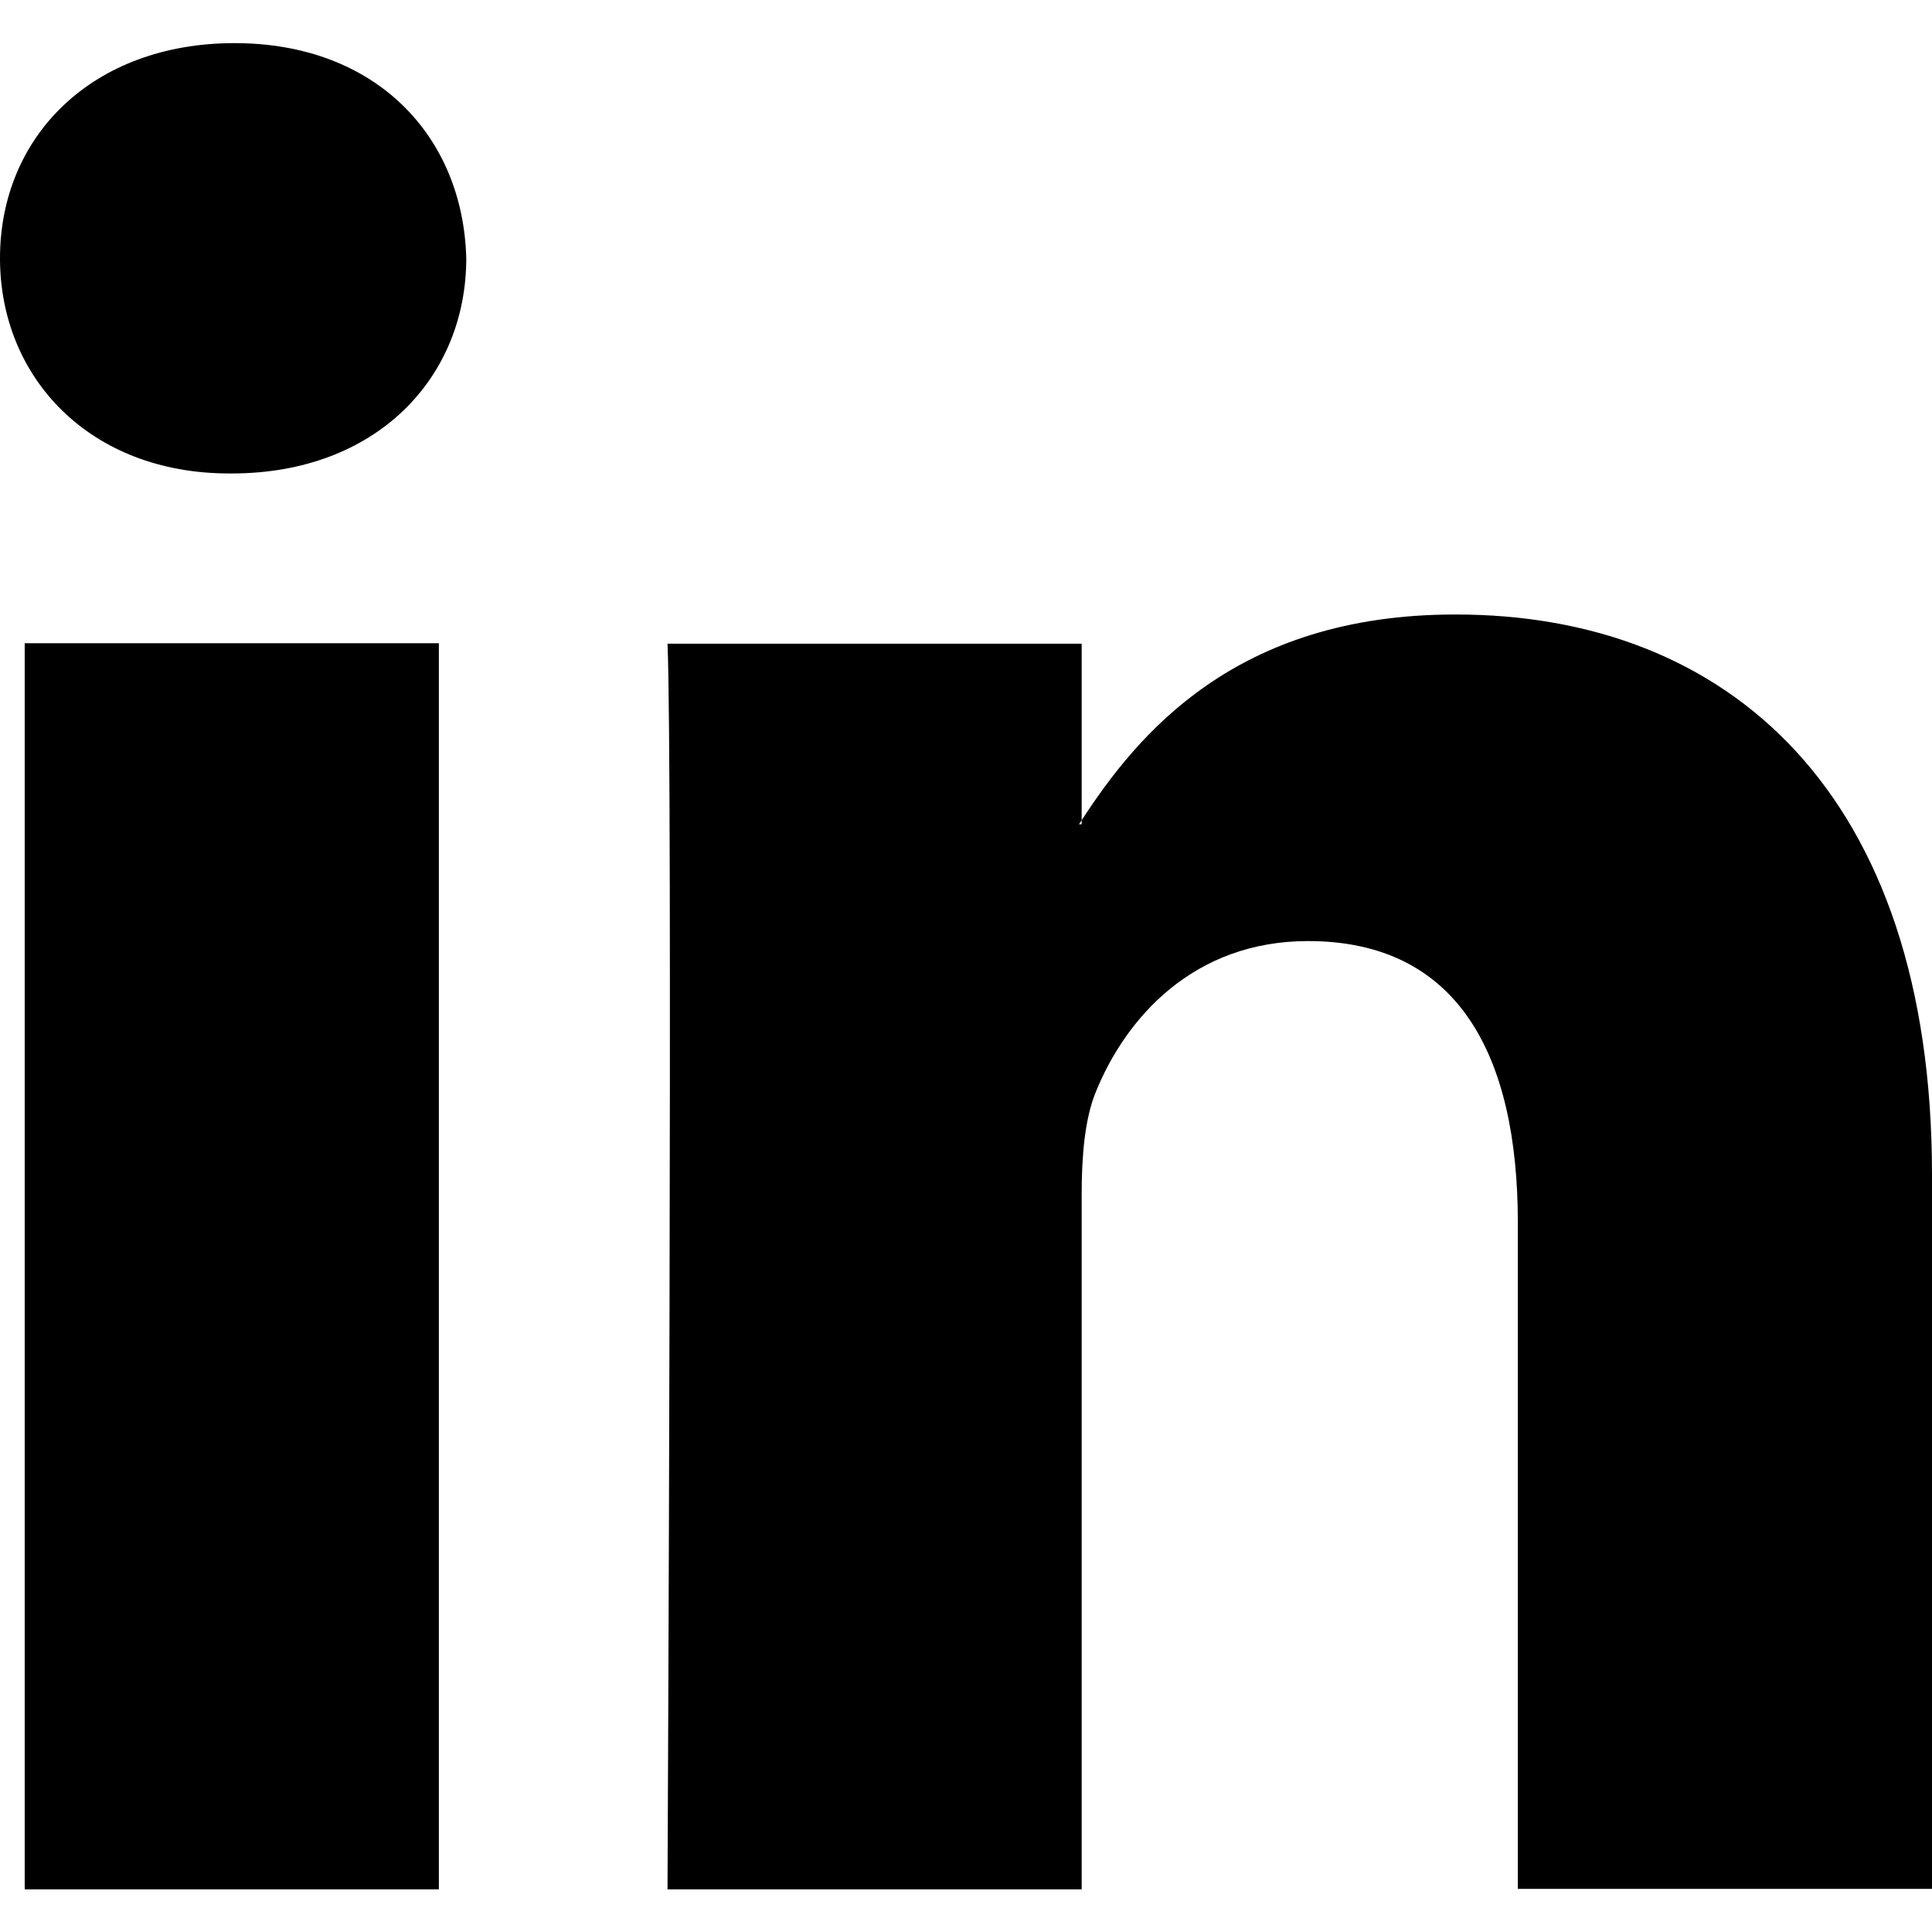
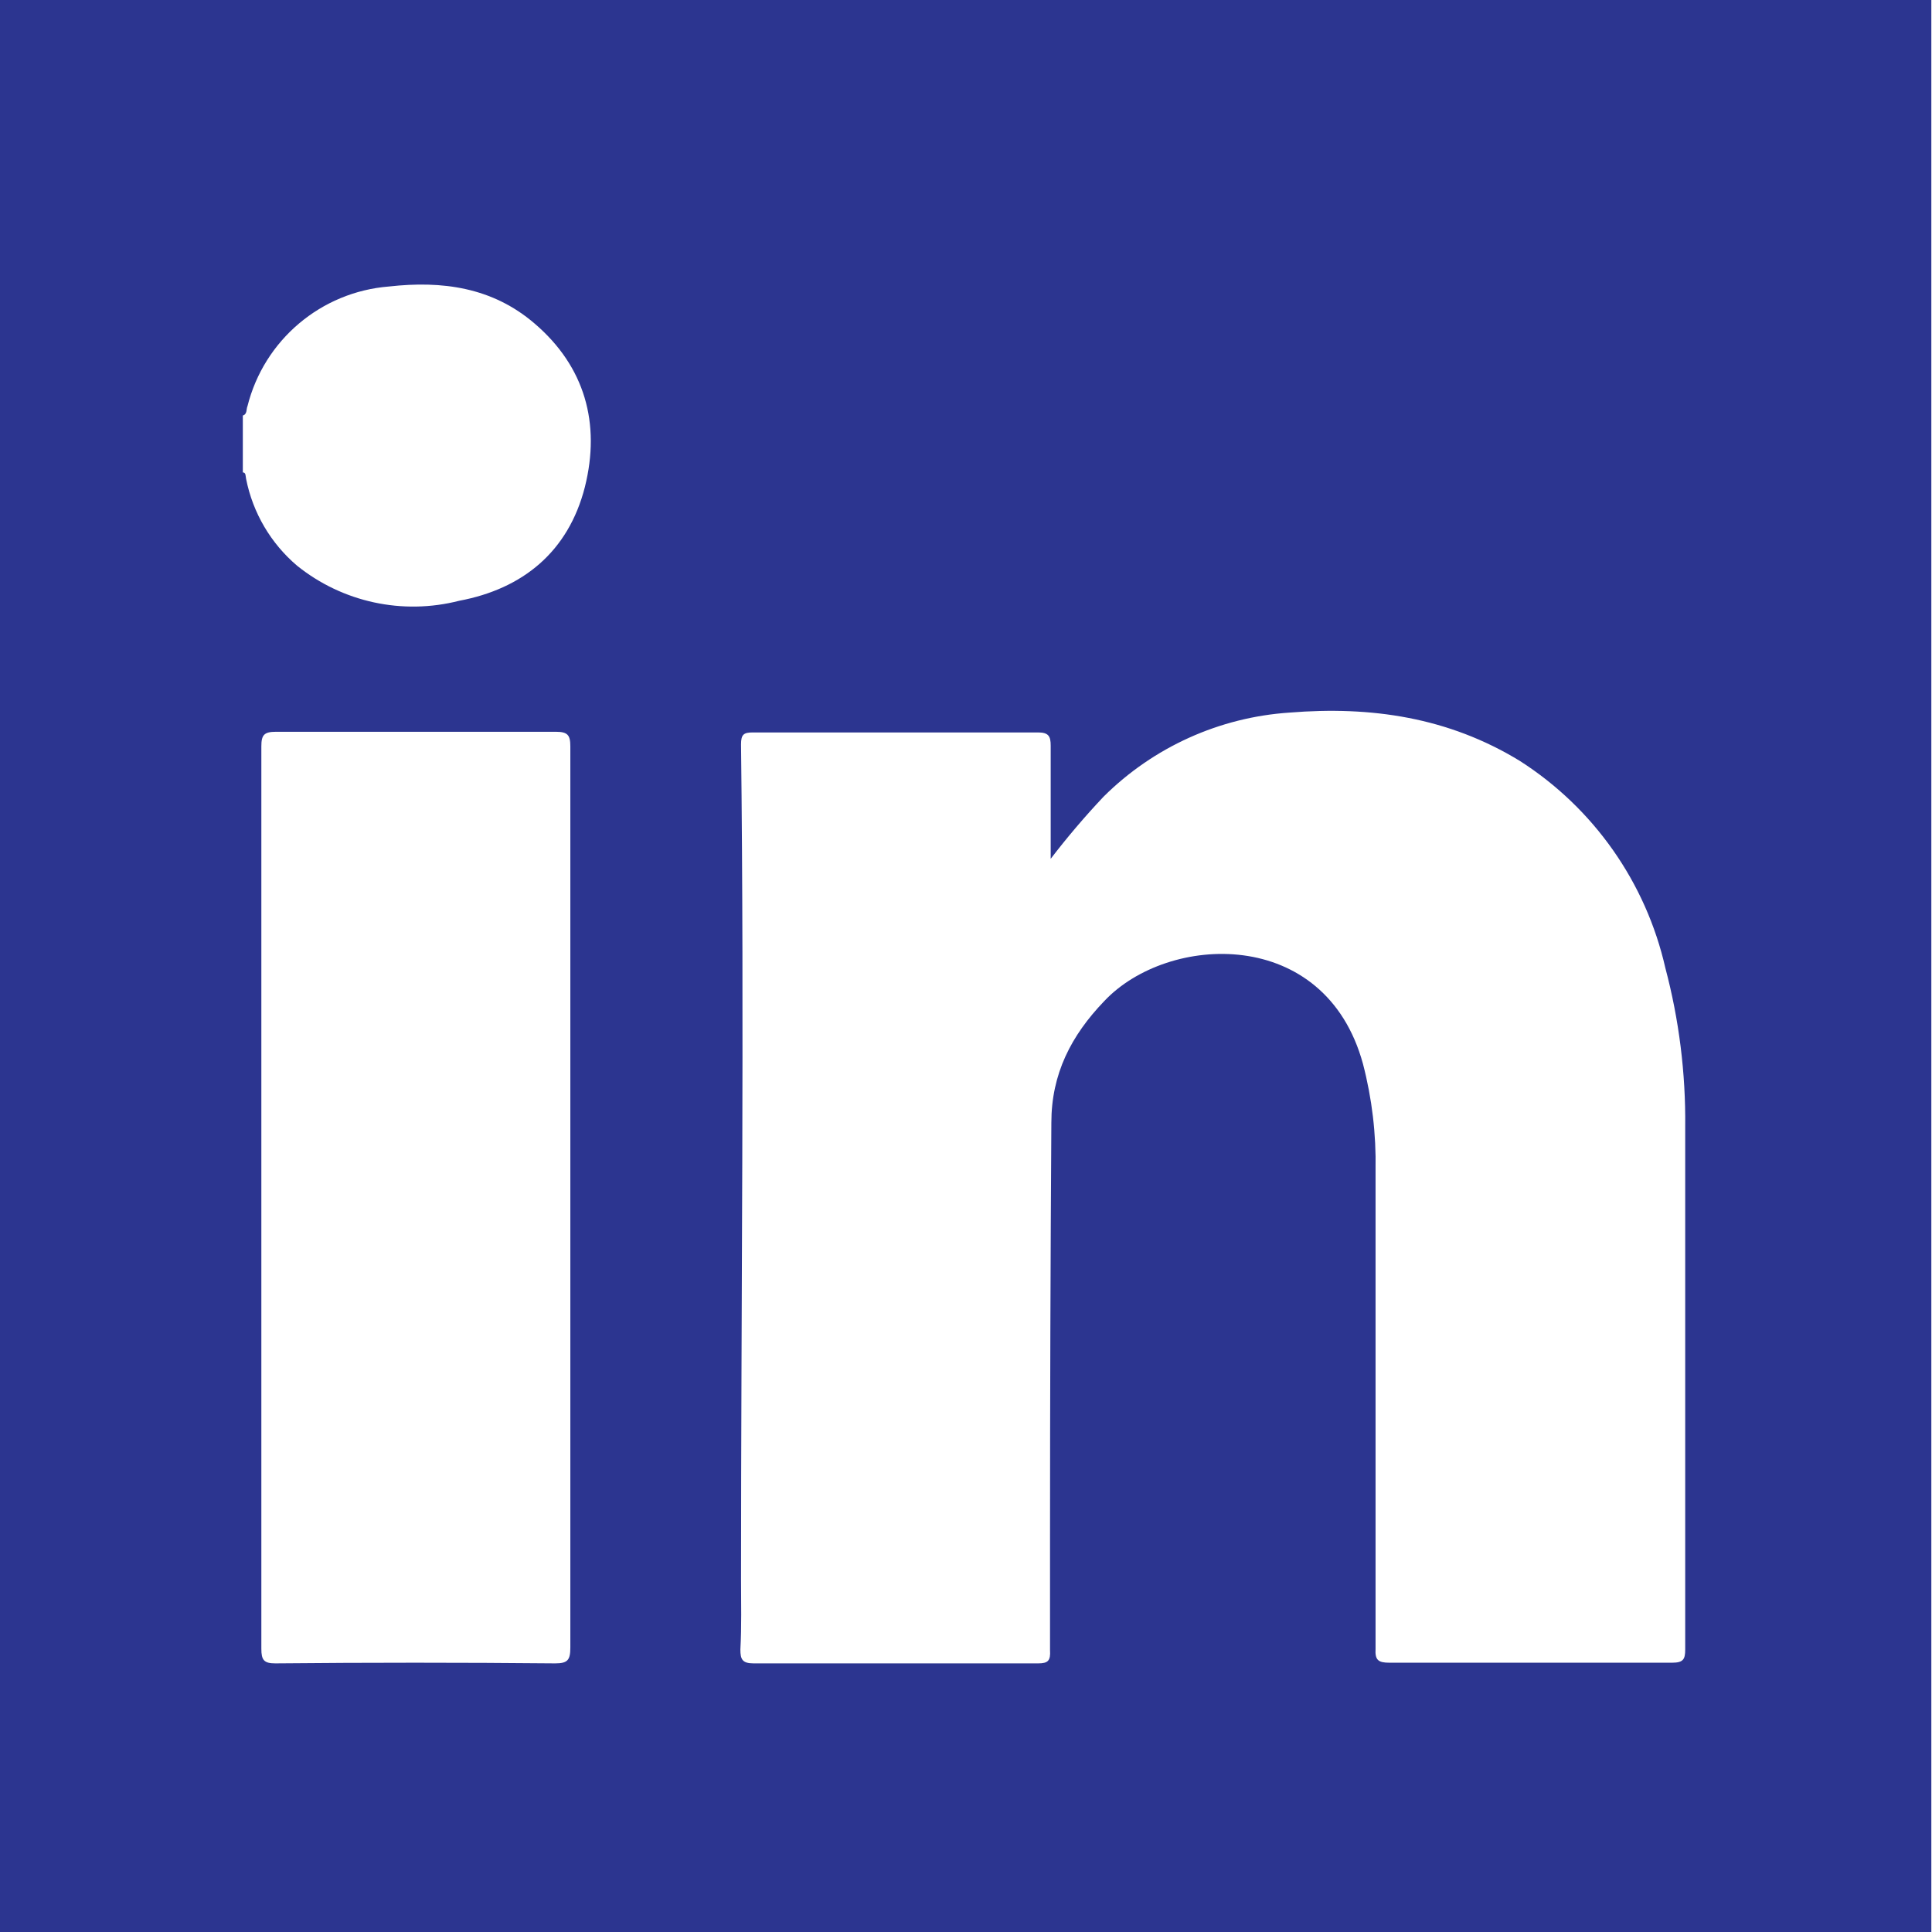
- <svg xmlns="http://www.w3.org/2000/svg" id="Capa_1" style="enable-background:new 0 0 430.1 430.1;" version="1.1" viewBox="0 0 430.1 430.1" xml:space="preserve">
-   <g>
-     <g>
-       <path d="M430.1,261.5v159h-92.2V272.2c0-37.3-13.3-62.7-46.7-62.7c-25.5,0-40.6,17.1-47.3,33.7     c-2.4,5.9-3.1,14.2-3.1,22.5v154.9h-92.2c0,0,1.2-251.3,0-277.3h92.2v39.3c-0.2,0.3-0.4,0.6-0.6,0.9h0.6v-0.9     c12.3-18.9,34.1-45.8,83.1-45.8C384.6,136.7,430.1,176.4,430.1,261.5z M52.2,9.6C20.6,9.6,0,30.3,0,57.5c0,26.6,20,47.9,51,47.9     h0.6c32.2,0,52.2-21.3,52.2-47.9C103.1,30.3,83.7,9.6,52.2,9.6z M5.5,420.6h92.2V143.2H5.5V420.6z" id="LinkedIn" />
-     </g>
-   </g>
+ <svg xmlns="http://www.w3.org/2000/svg" viewBox="0 0 292 292">
+   <path fill="#2c3590" d="M-.1 0v292h292V0zm86.3 249c0 1.9-.4 2.4-2.3 2.4q-21.2-.2-42.3 0c-1.7 0-2.1-.5-2.1-2.2V112.8c0-1.7.4-2.2 2.2-2.2H84c1.8 0 2.2.5 2.2 2.2v136.3zm2.2-175.4c-2.5 9.8-9.4 15.4-19 17.2a28 28 0 01-24.5-5.3 23.1 23.1 0 01-7.7-13.1c-.1-.4 0-1-.5-1v-8.6c.7-.2.5-1 .7-1.4a24 24 0 0121.4-18.1c8-.9 15.6.1 22 5.6 7.6 6.5 10 15.1 7.6 24.7zM210 251.3c-1.7 0-2.2-.4-2.1-2.1v-72.4a59 59 0 00-1.9-16c-5.7-20.9-29.5-19.7-39.1-9.5-5 5.2-8 11-8 18.4q-.2 31.3-.2 62.7v17c.1 1.6-.3 2-1.8 2h-43c-1.7 0-2-.6-2-2.1.2-3.5.1-7 .1-10.6 0-42.1.5-84.2 0-126.2 0-1.5.4-1.8 1.8-1.8h43.1c1.6 0 1.9.6 1.9 2v17.1a120.1 120.1 0 018-9.4 44 44 0 0128.1-12.7c12.3-1 24 .7 34.8 7.3a50.4 50.4 0 0122 31.3 90 90 0 013 24v79c0 1.5-.3 2-2 2H210z" />
</svg>
